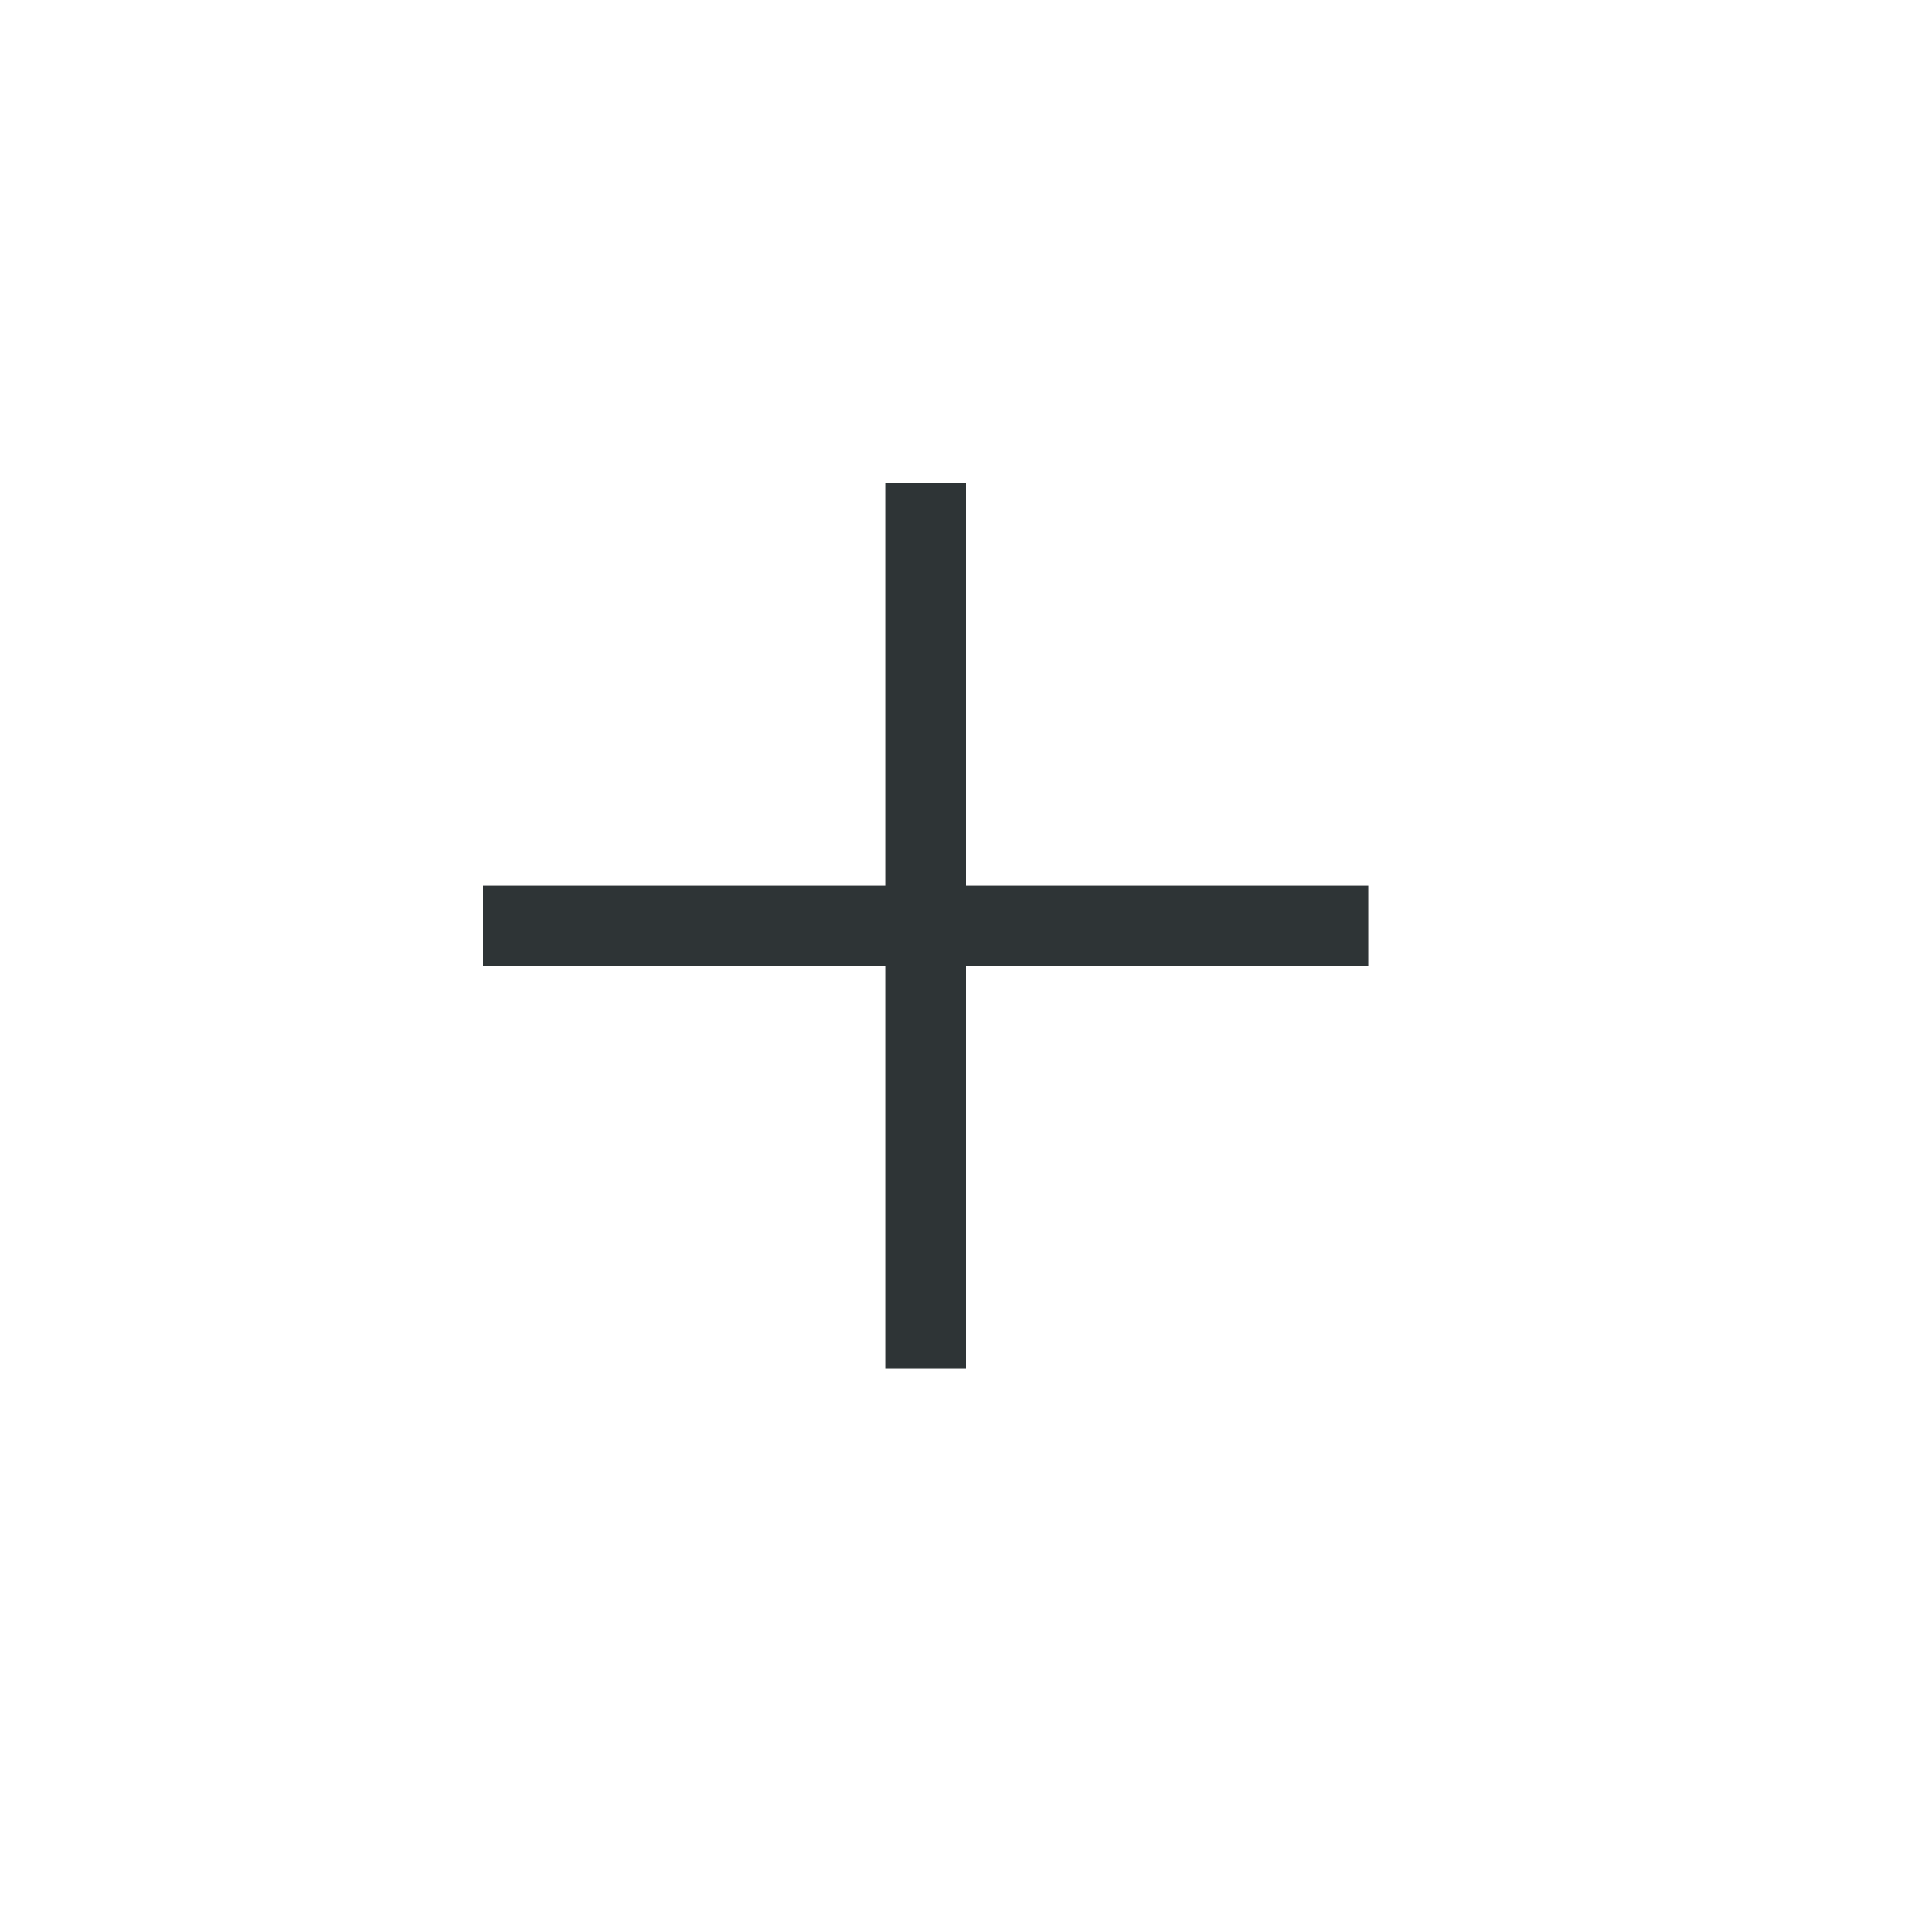
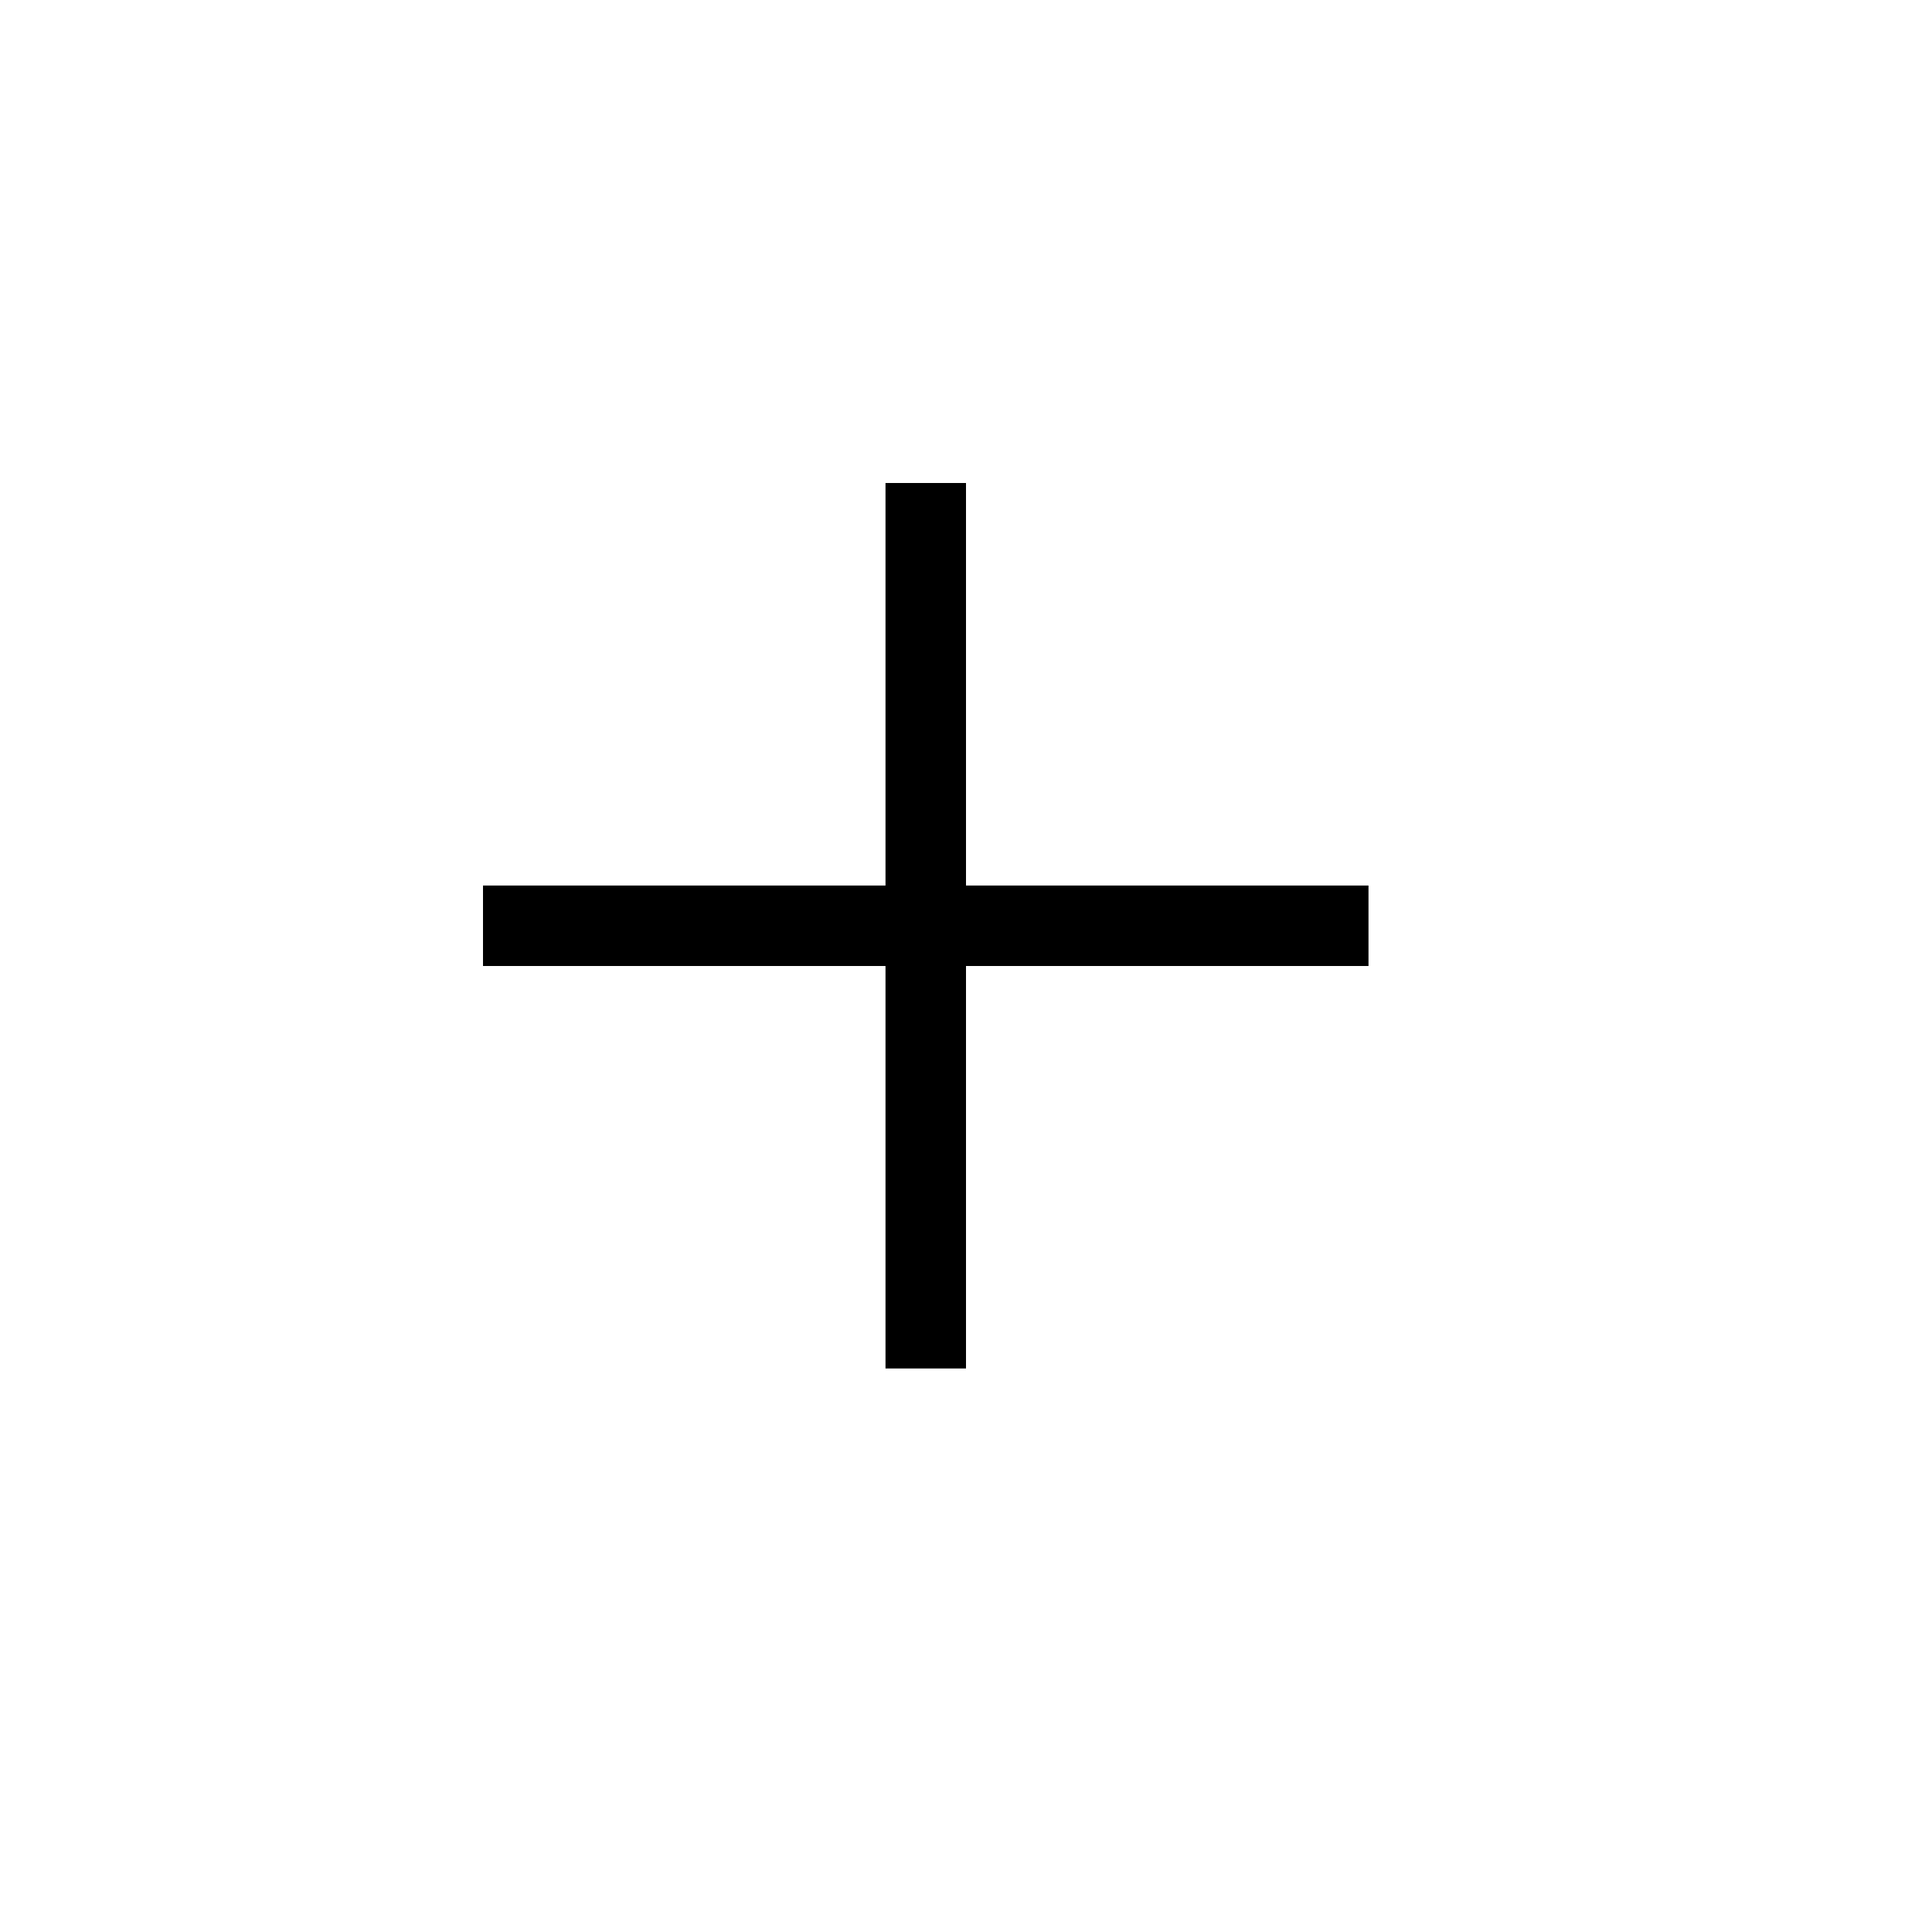
<svg xmlns="http://www.w3.org/2000/svg" width="24" height="24" viewBox="0 0 24 24" version="1.1" id="svg5" xml:space="preserve">
  <defs id="defs2" />
  <g id="layer3">
-     <path style="fill:#006600;stroke:#2e3436;stroke-width:1;stroke-linejoin:round;stroke-dasharray:none;stroke-dashoffset:1;stroke-opacity:1;paint-order:fill markers stroke" d="M 6,11.5 H 17" id="path421" />
-     <path style="fill:#006600;stroke:#2e3436;stroke-width:1;stroke-linejoin:round;stroke-dasharray:none;stroke-dashoffset:1;stroke-opacity:1;paint-order:fill markers stroke" d="M 11.5,6 V 17" id="path965" />
+     <path style="fill:#006600;stroke:#000000;stroke-width:1;stroke-linejoin:round;stroke-dasharray:none;stroke-dashoffset:1;stroke-opacity:1;paint-order:fill markers stroke" d="M 6,11.5 H 17" id="path421" />
+     <path style="fill:#006600;stroke:#000000;stroke-width:1;stroke-linejoin:round;stroke-dasharray:none;stroke-dashoffset:1;stroke-opacity:1;paint-order:fill markers stroke" d="M 11.5,6 V 17" id="path965" />
  </g>
</svg>
